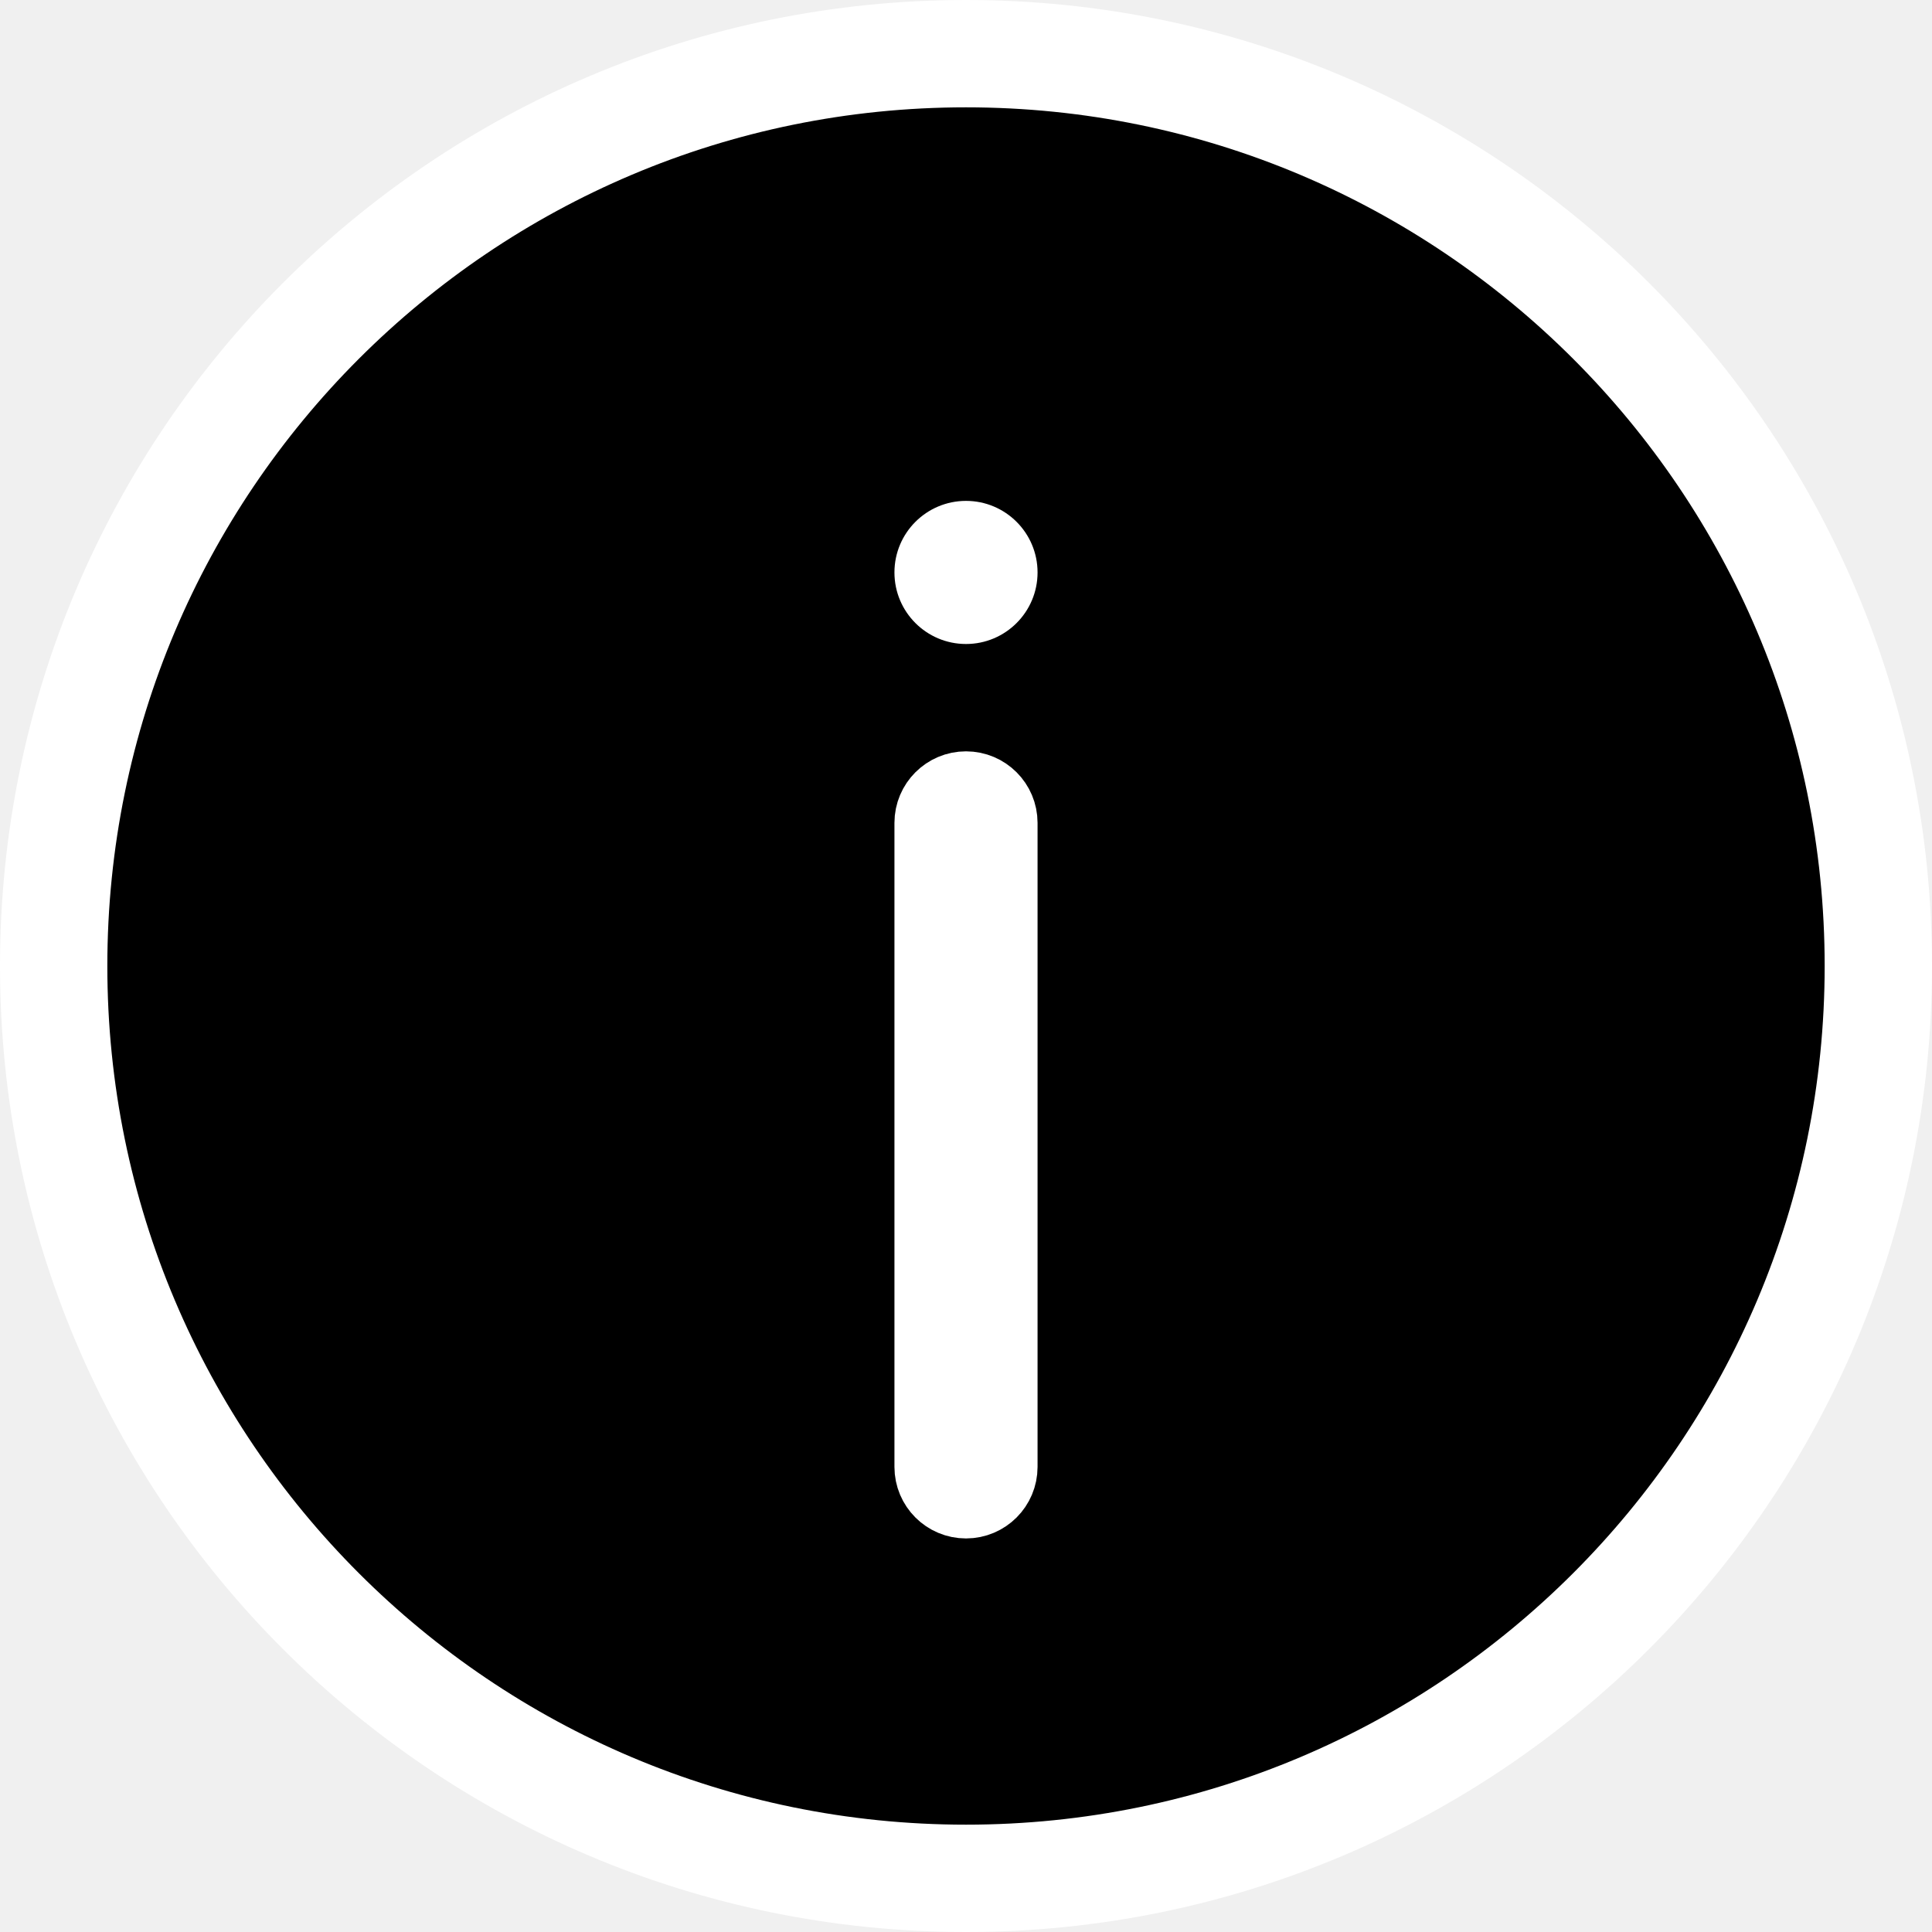
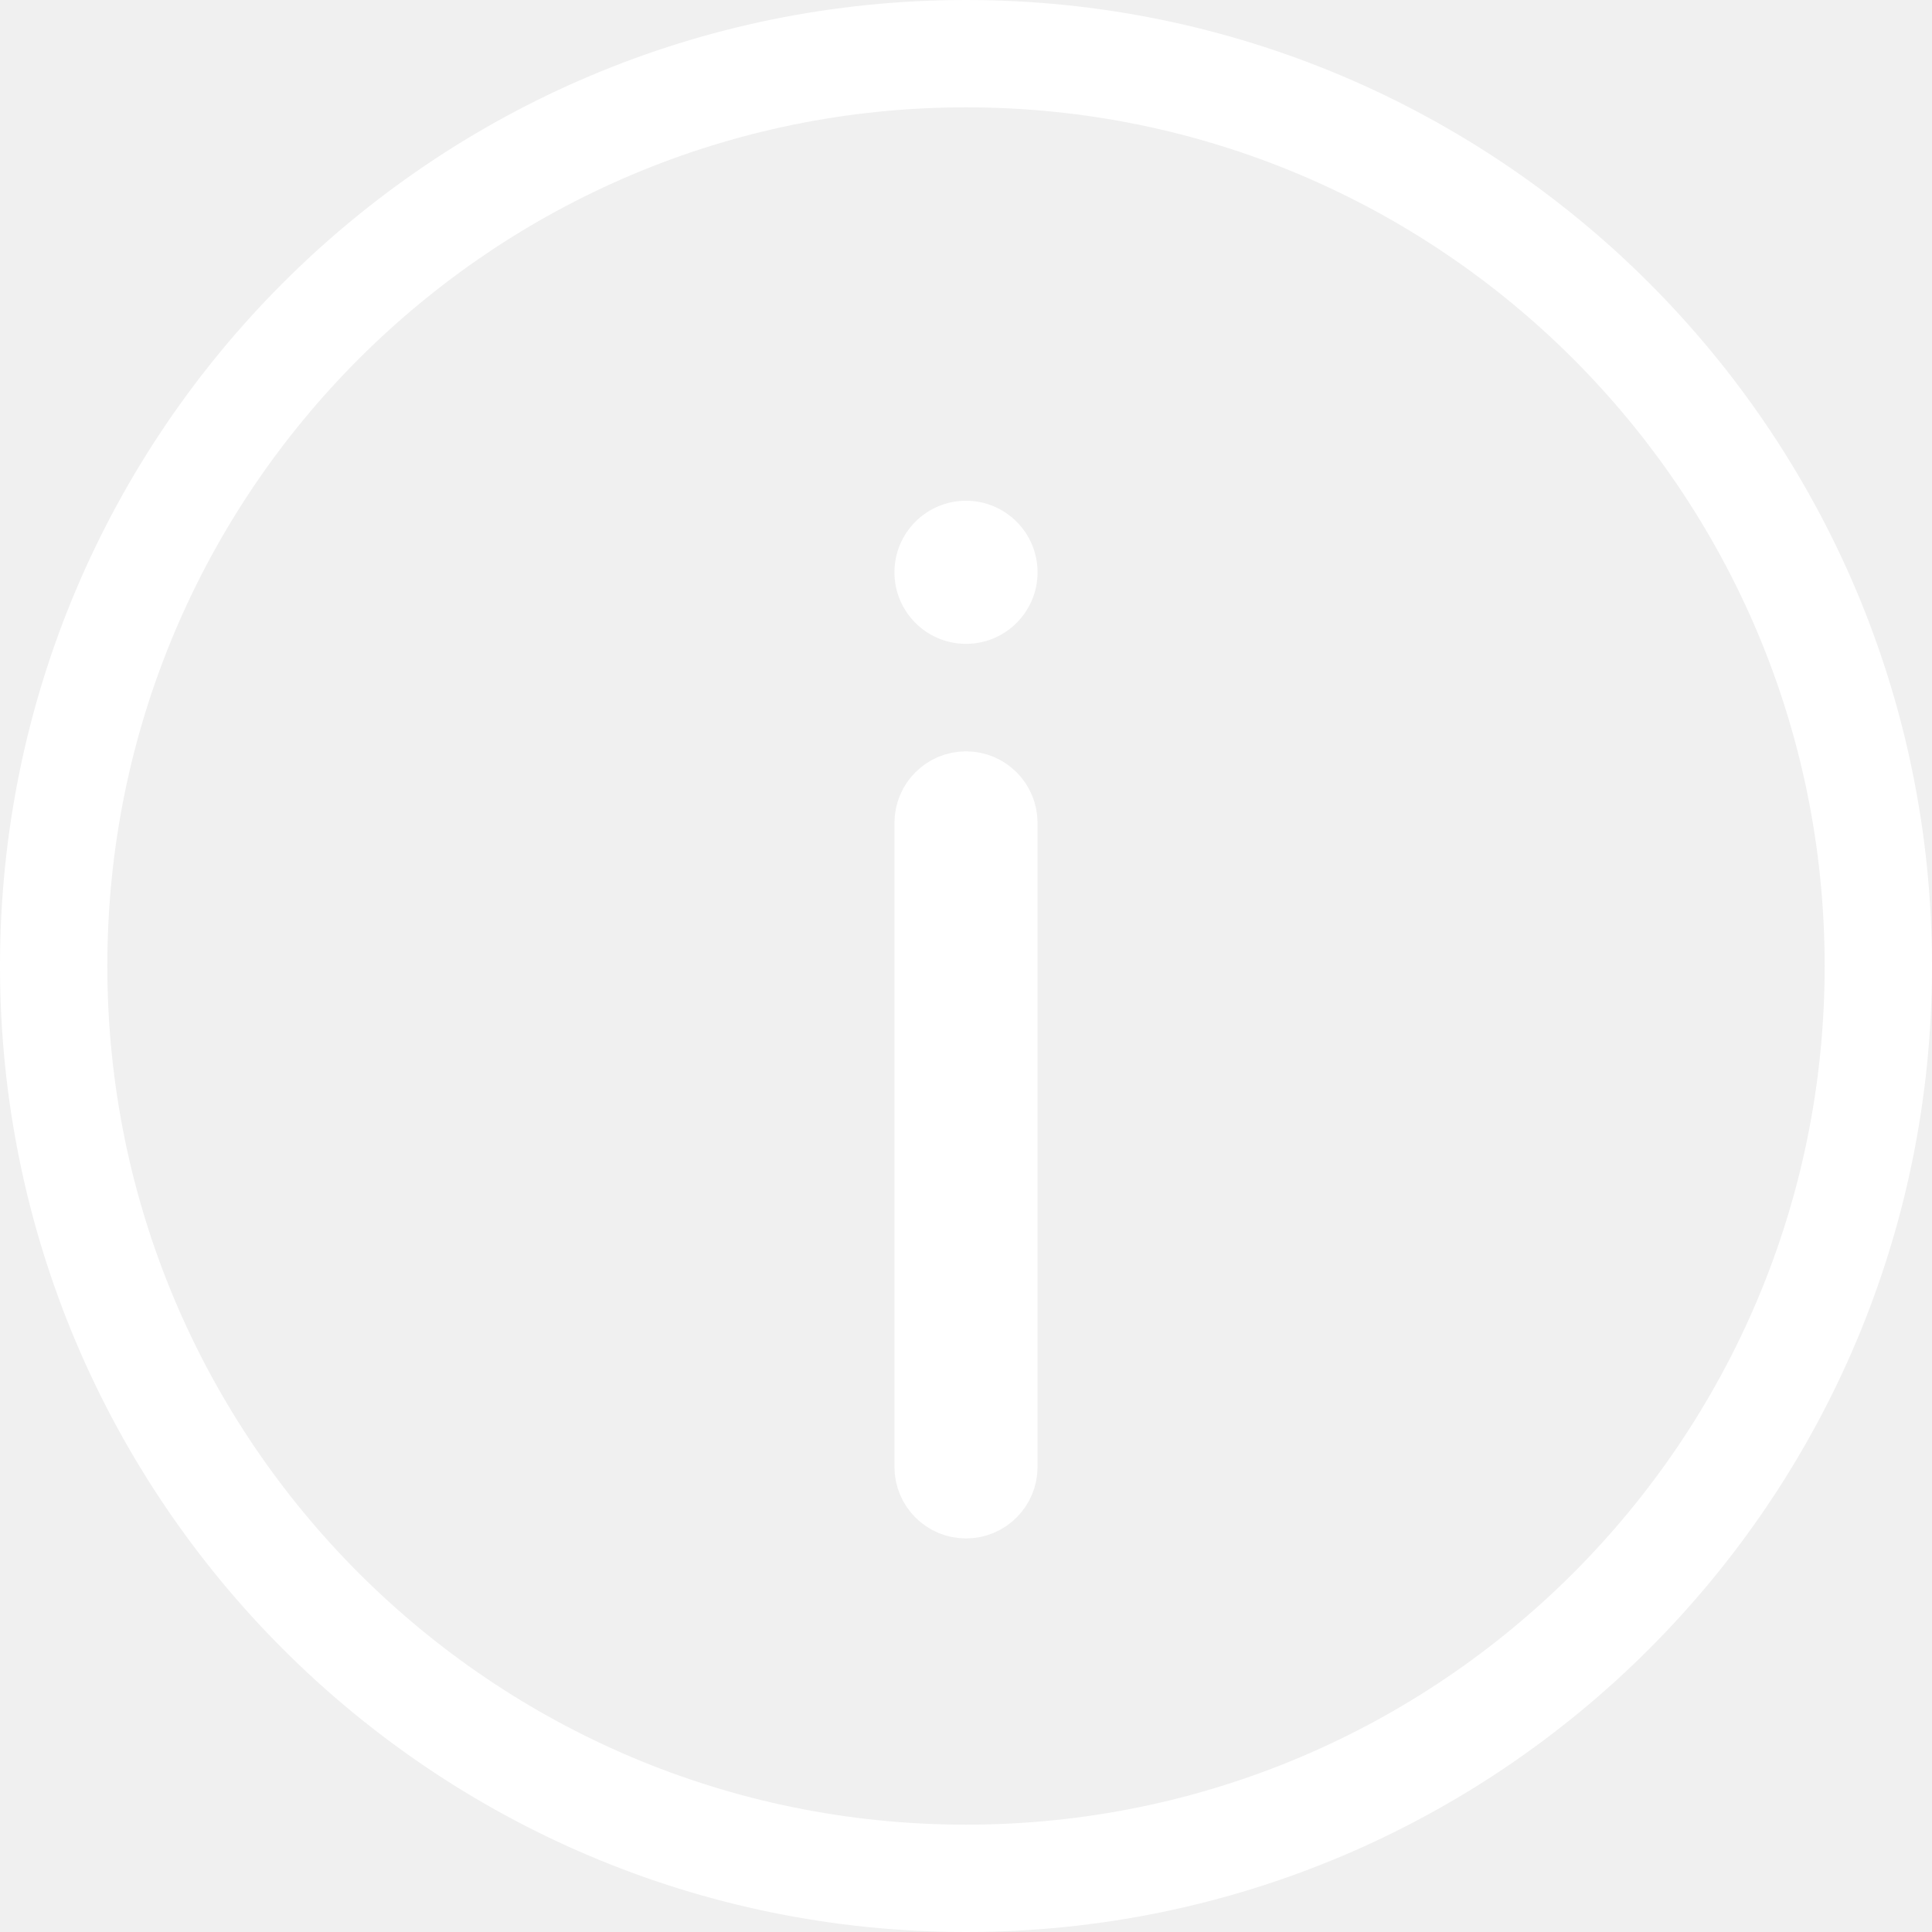
<svg xmlns="http://www.w3.org/2000/svg" width="27" height="27" viewBox="0 0 27 27" fill="none">
-   <circle cx="13.5" cy="13.5" r="12.75" fill="black" stroke="white" stroke-width="1.5" />
+   <circle cx="13.5" cy="13.5" r="12.75" stroke="white" stroke-width="1.5" />
  <rect x="13" y="11" width="1" height="10" rx="0.5" stroke="white" />
-   <circle cx="13.5" cy="8" r="1" fill="white" />
+   <ellipse cx="13.5" cy="7.998" rx="1" ry="1" fill="white" />
</svg>
